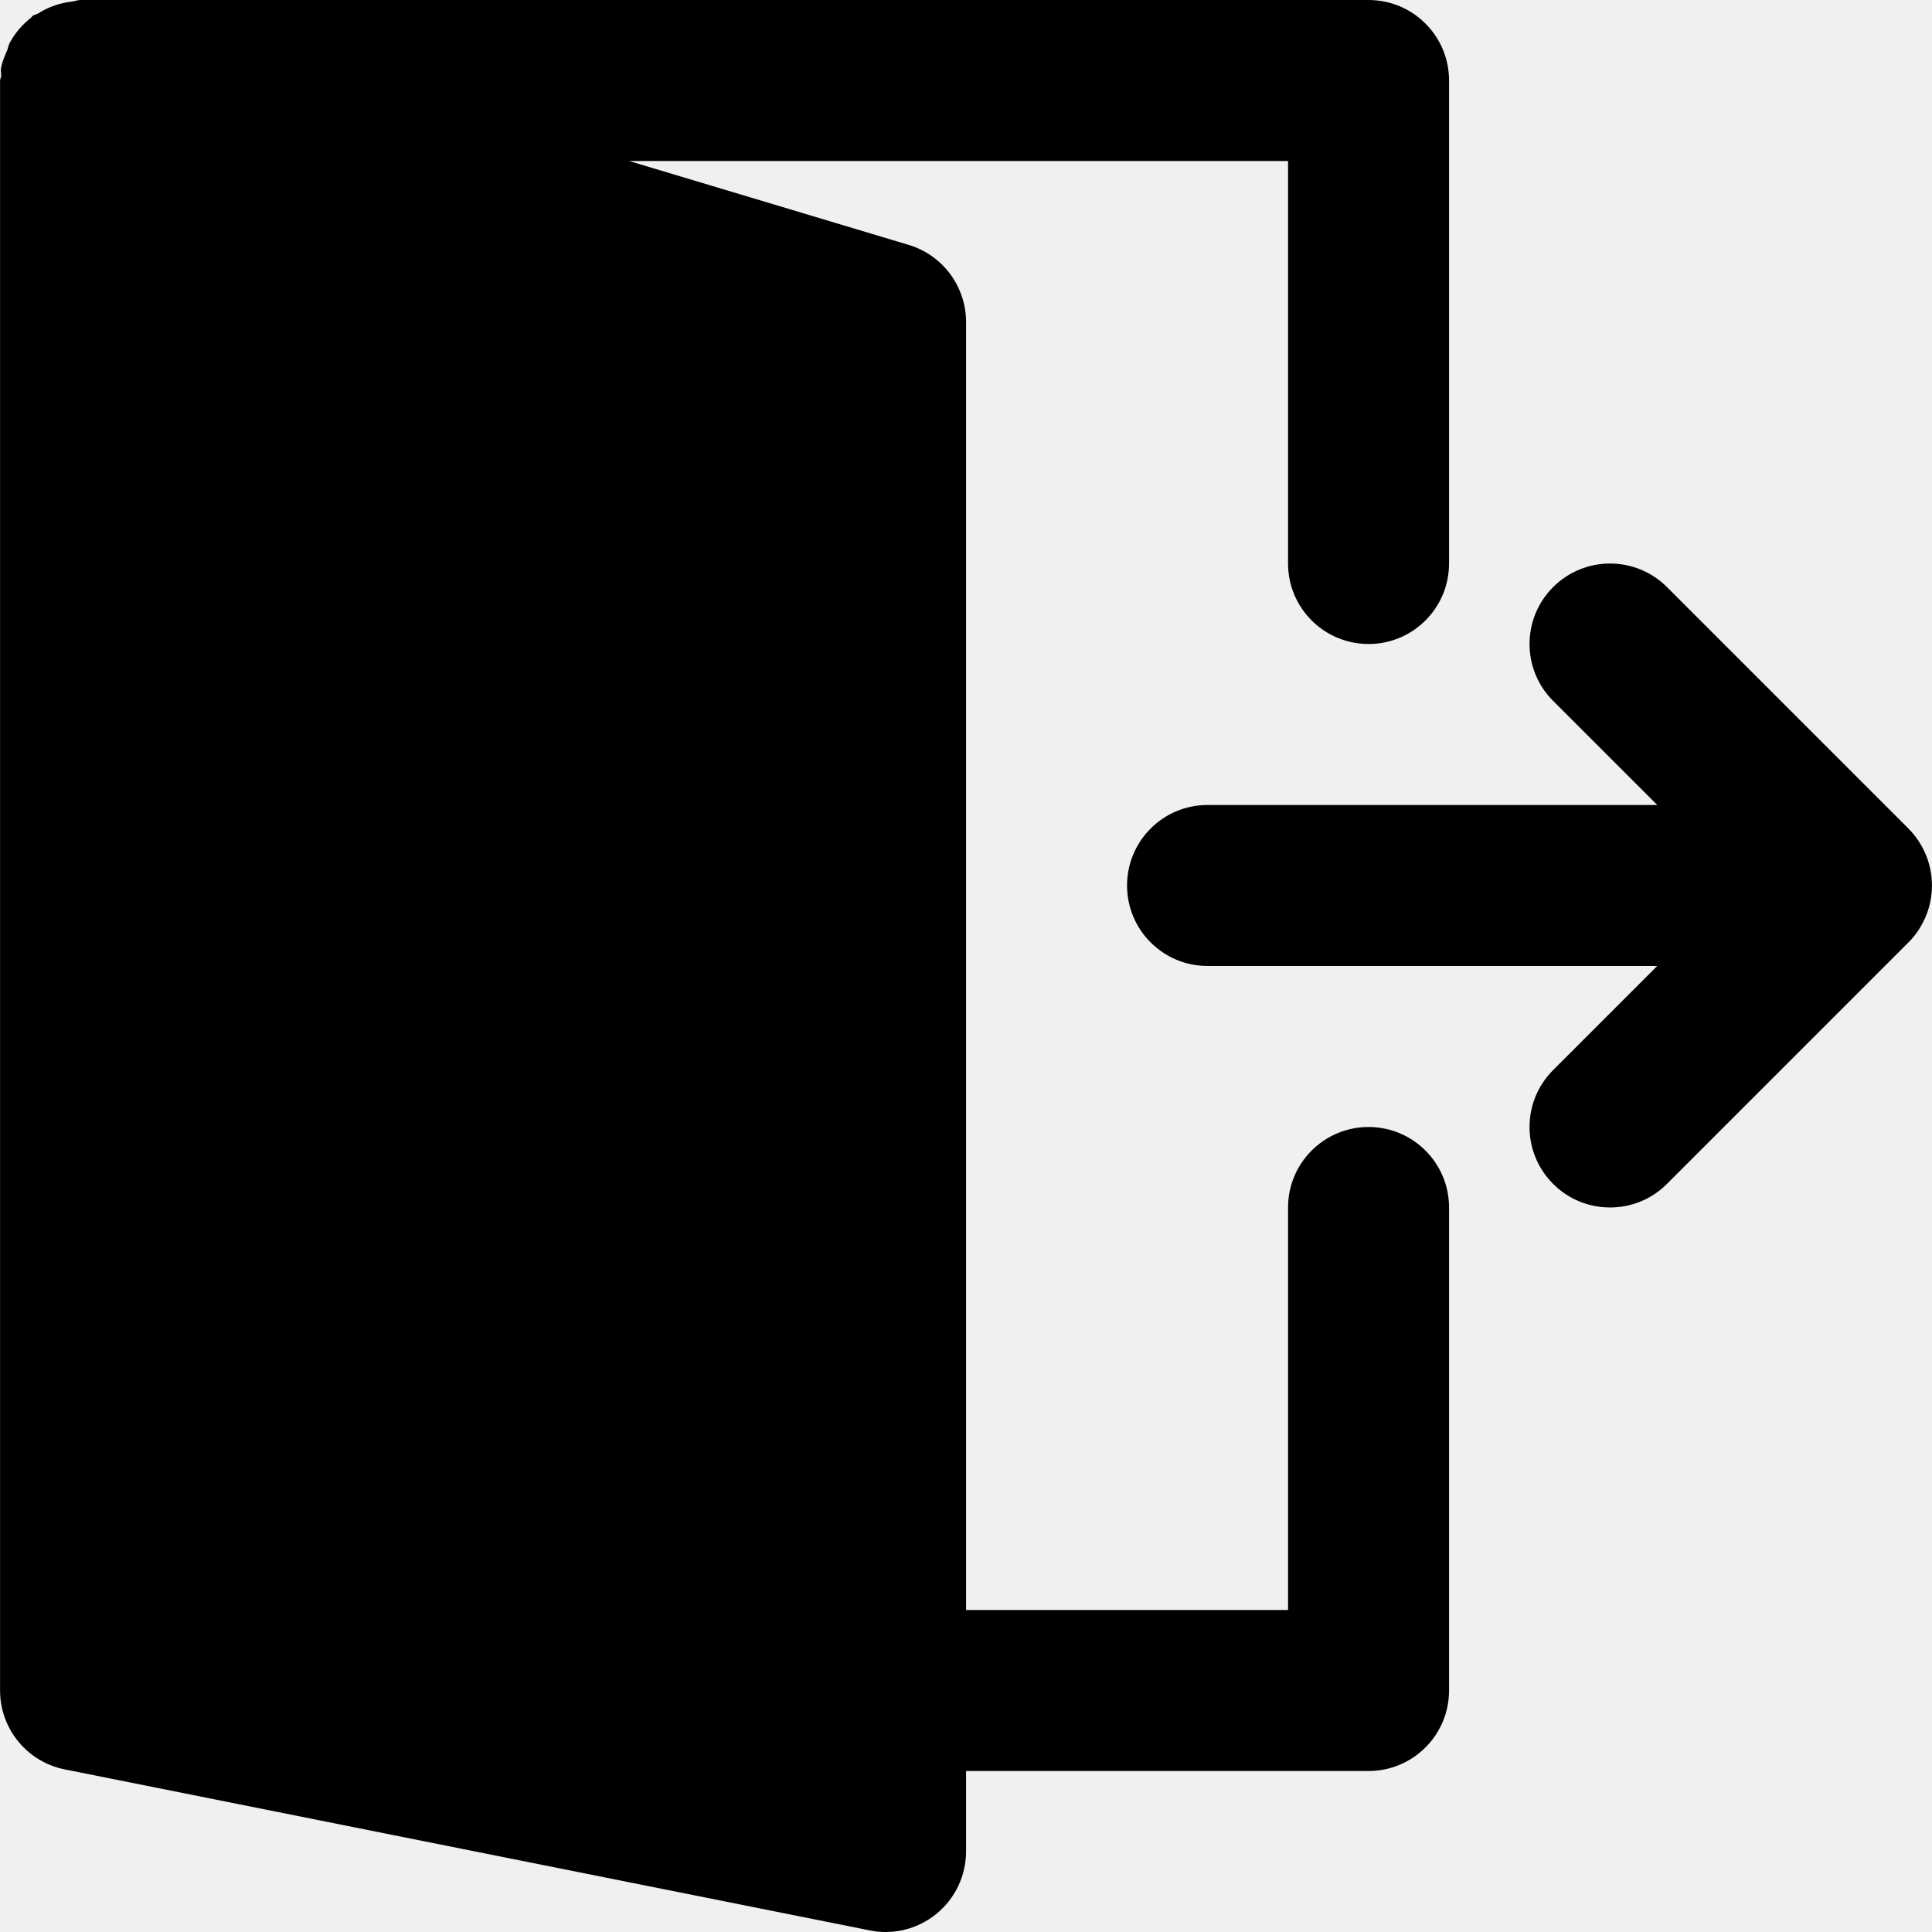
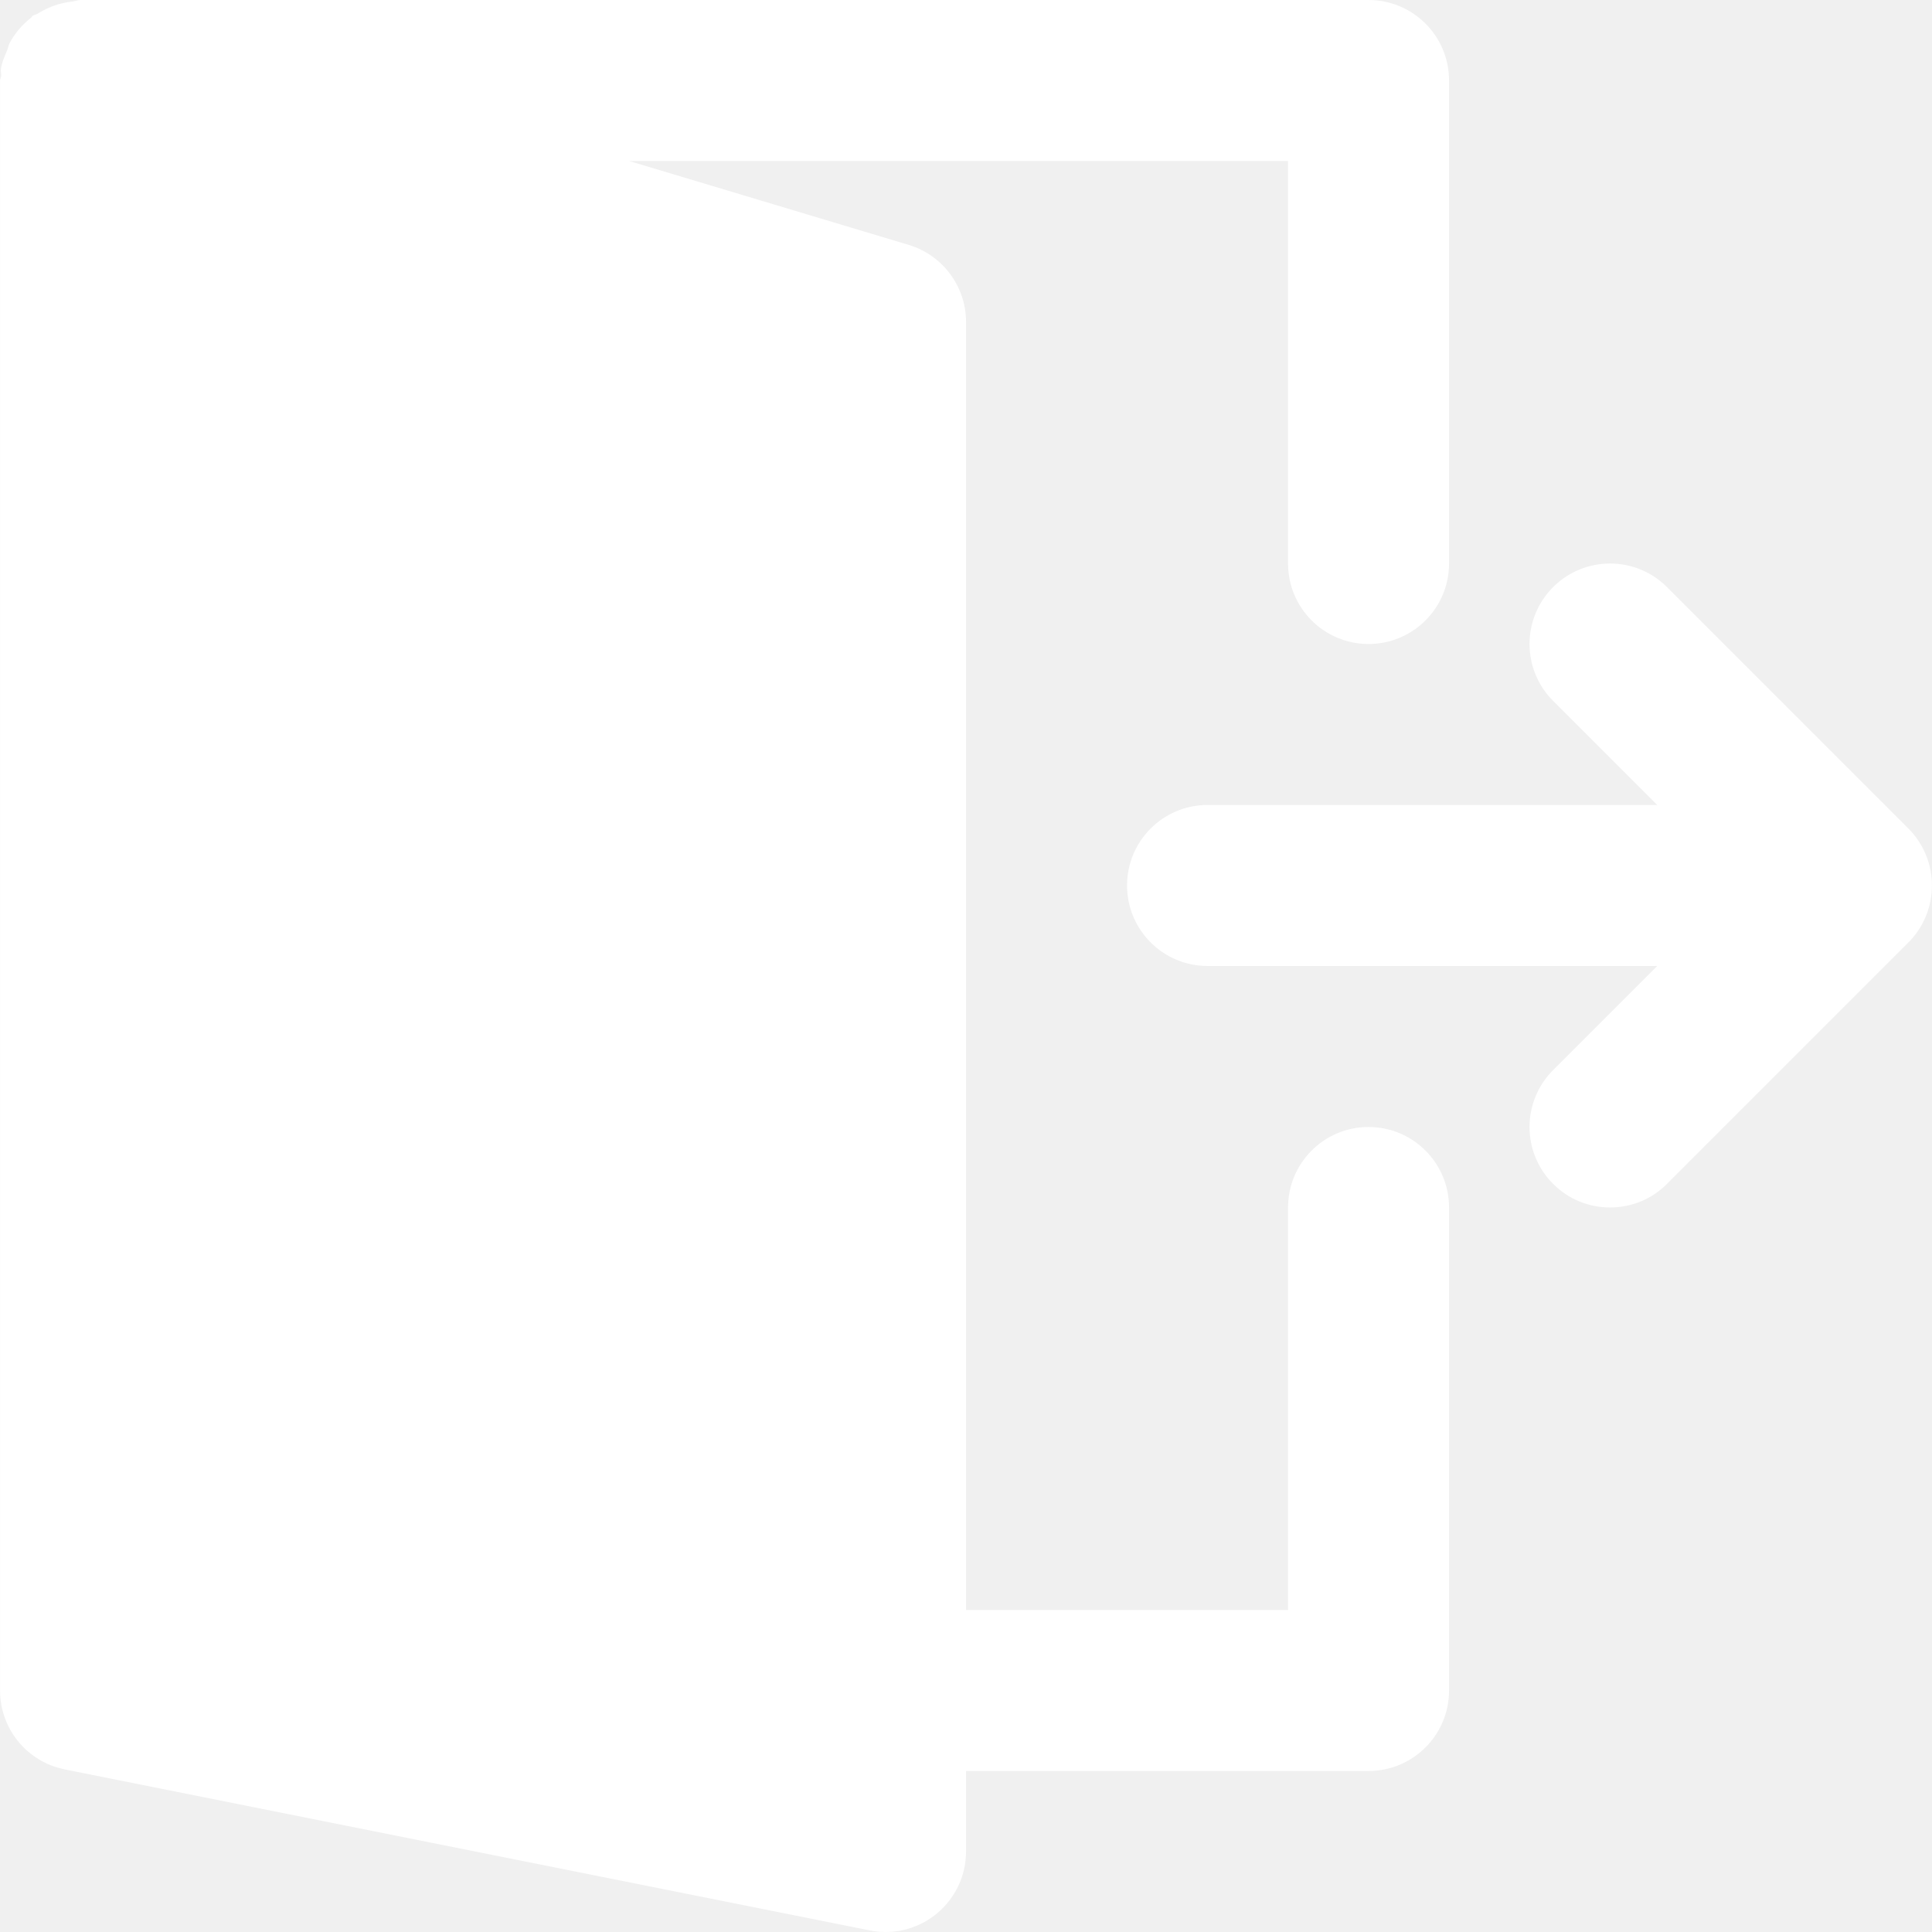
- <svg xmlns="http://www.w3.org/2000/svg" version="1.1" id="Capa_1" x="0px" y="0px" viewBox="0 0 512 512" style="enable-background:new 0 0 512 512;" xml:space="preserve">
+ <svg xmlns="http://www.w3.org/2000/svg" version="1.1" id="Capa_1" x="0px" y="0px" viewBox="0 0 512 512" style="enable-background:new 0 0 512 512;" xml:space="preserve" fill="#ffffff">
  <g>
    <g>
      <g>
        <path d="M510.371,226.513c-1.088-2.603-2.645-4.971-4.629-6.955l-63.979-63.979c-8.341-8.32-21.824-8.32-30.165,0     c-8.341,8.341-8.341,21.845,0,30.165l27.584,27.584H320.013c-11.797,0-21.333,9.557-21.333,21.333s9.536,21.333,21.333,21.333     h119.168l-27.584,27.584c-8.341,8.341-8.341,21.845,0,30.165c4.16,4.181,9.621,6.251,15.083,6.251s10.923-2.069,15.083-6.251     l63.979-63.979c1.984-1.963,3.541-4.331,4.629-6.955C512.525,237.606,512.525,231.718,510.371,226.513z" />
        <path d="M362.68,298.667c-11.797,0-21.333,9.557-21.333,21.333v106.667h-85.333V85.333c0-9.408-6.187-17.728-15.211-20.437     l-74.091-22.229h174.635v106.667c0,11.776,9.536,21.333,21.333,21.333s21.333-9.557,21.333-21.333v-128     C384.013,9.557,374.477,0,362.68,0H21.347c-0.768,0-1.451,0.32-2.197,0.405c-1.003,0.107-1.92,0.277-2.88,0.512     c-2.24,0.576-4.267,1.451-6.165,2.645c-0.469,0.299-1.045,0.32-1.493,0.661C8.44,4.352,8.376,4.587,8.205,4.715     C5.88,6.549,3.939,8.789,2.531,11.456c-0.299,0.576-0.363,1.195-0.597,1.792c-0.683,1.621-1.429,3.2-1.685,4.992     c-0.107,0.64,0.085,1.237,0.064,1.856c-0.021,0.427-0.299,0.811-0.299,1.237V448c0,10.176,7.189,18.923,17.152,20.907     l213.333,42.667c1.387,0.299,2.795,0.427,4.181,0.427c4.885,0,9.685-1.685,13.525-4.843c4.928-4.053,7.808-10.091,7.808-16.491     v-21.333H362.68c11.797,0,21.333-9.557,21.333-21.333V320C384.013,308.224,374.477,298.667,362.68,298.667z" />
      </g>
    </g>
  </g>
  <g>
</g>
  <g>
</g>
  <g>
</g>
  <g>
</g>
  <g>
</g>
  <g>
</g>
  <g>
</g>
  <g>
</g>
  <g>
</g>
  <g>
</g>
  <g>
</g>
  <g>
</g>
  <g>
</g>
  <g>
</g>
  <g>
</g>
</svg>
